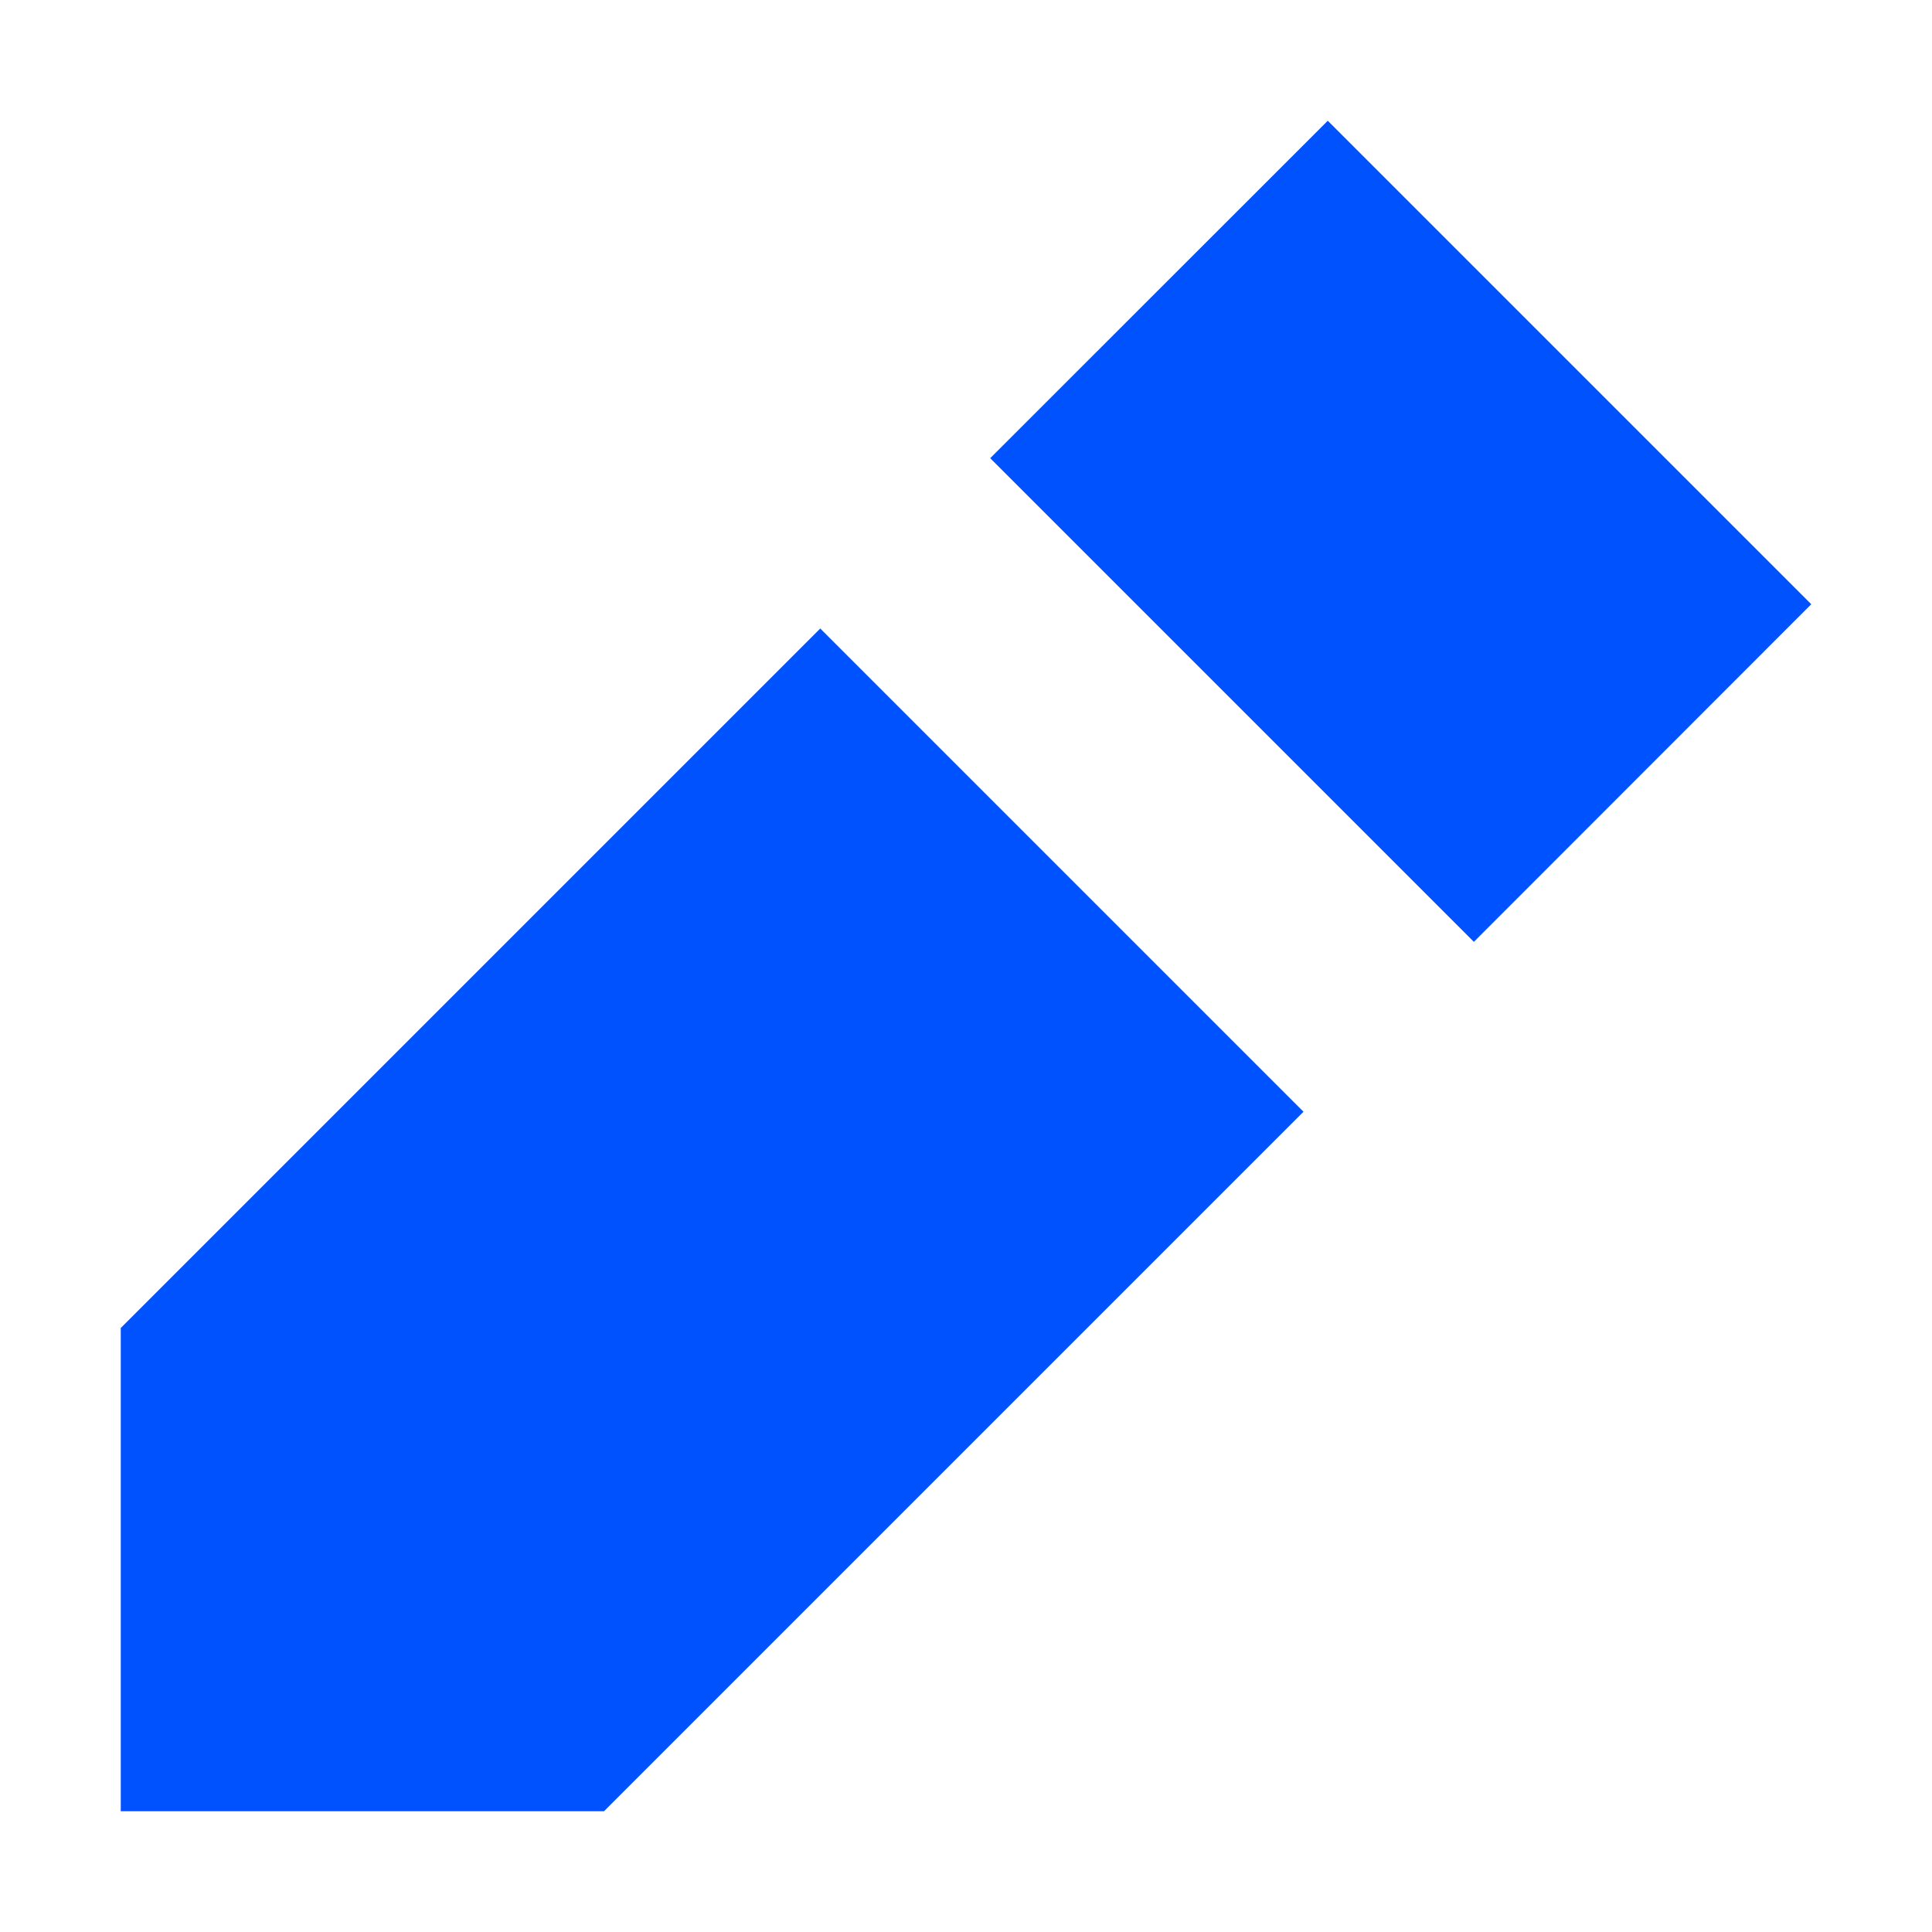
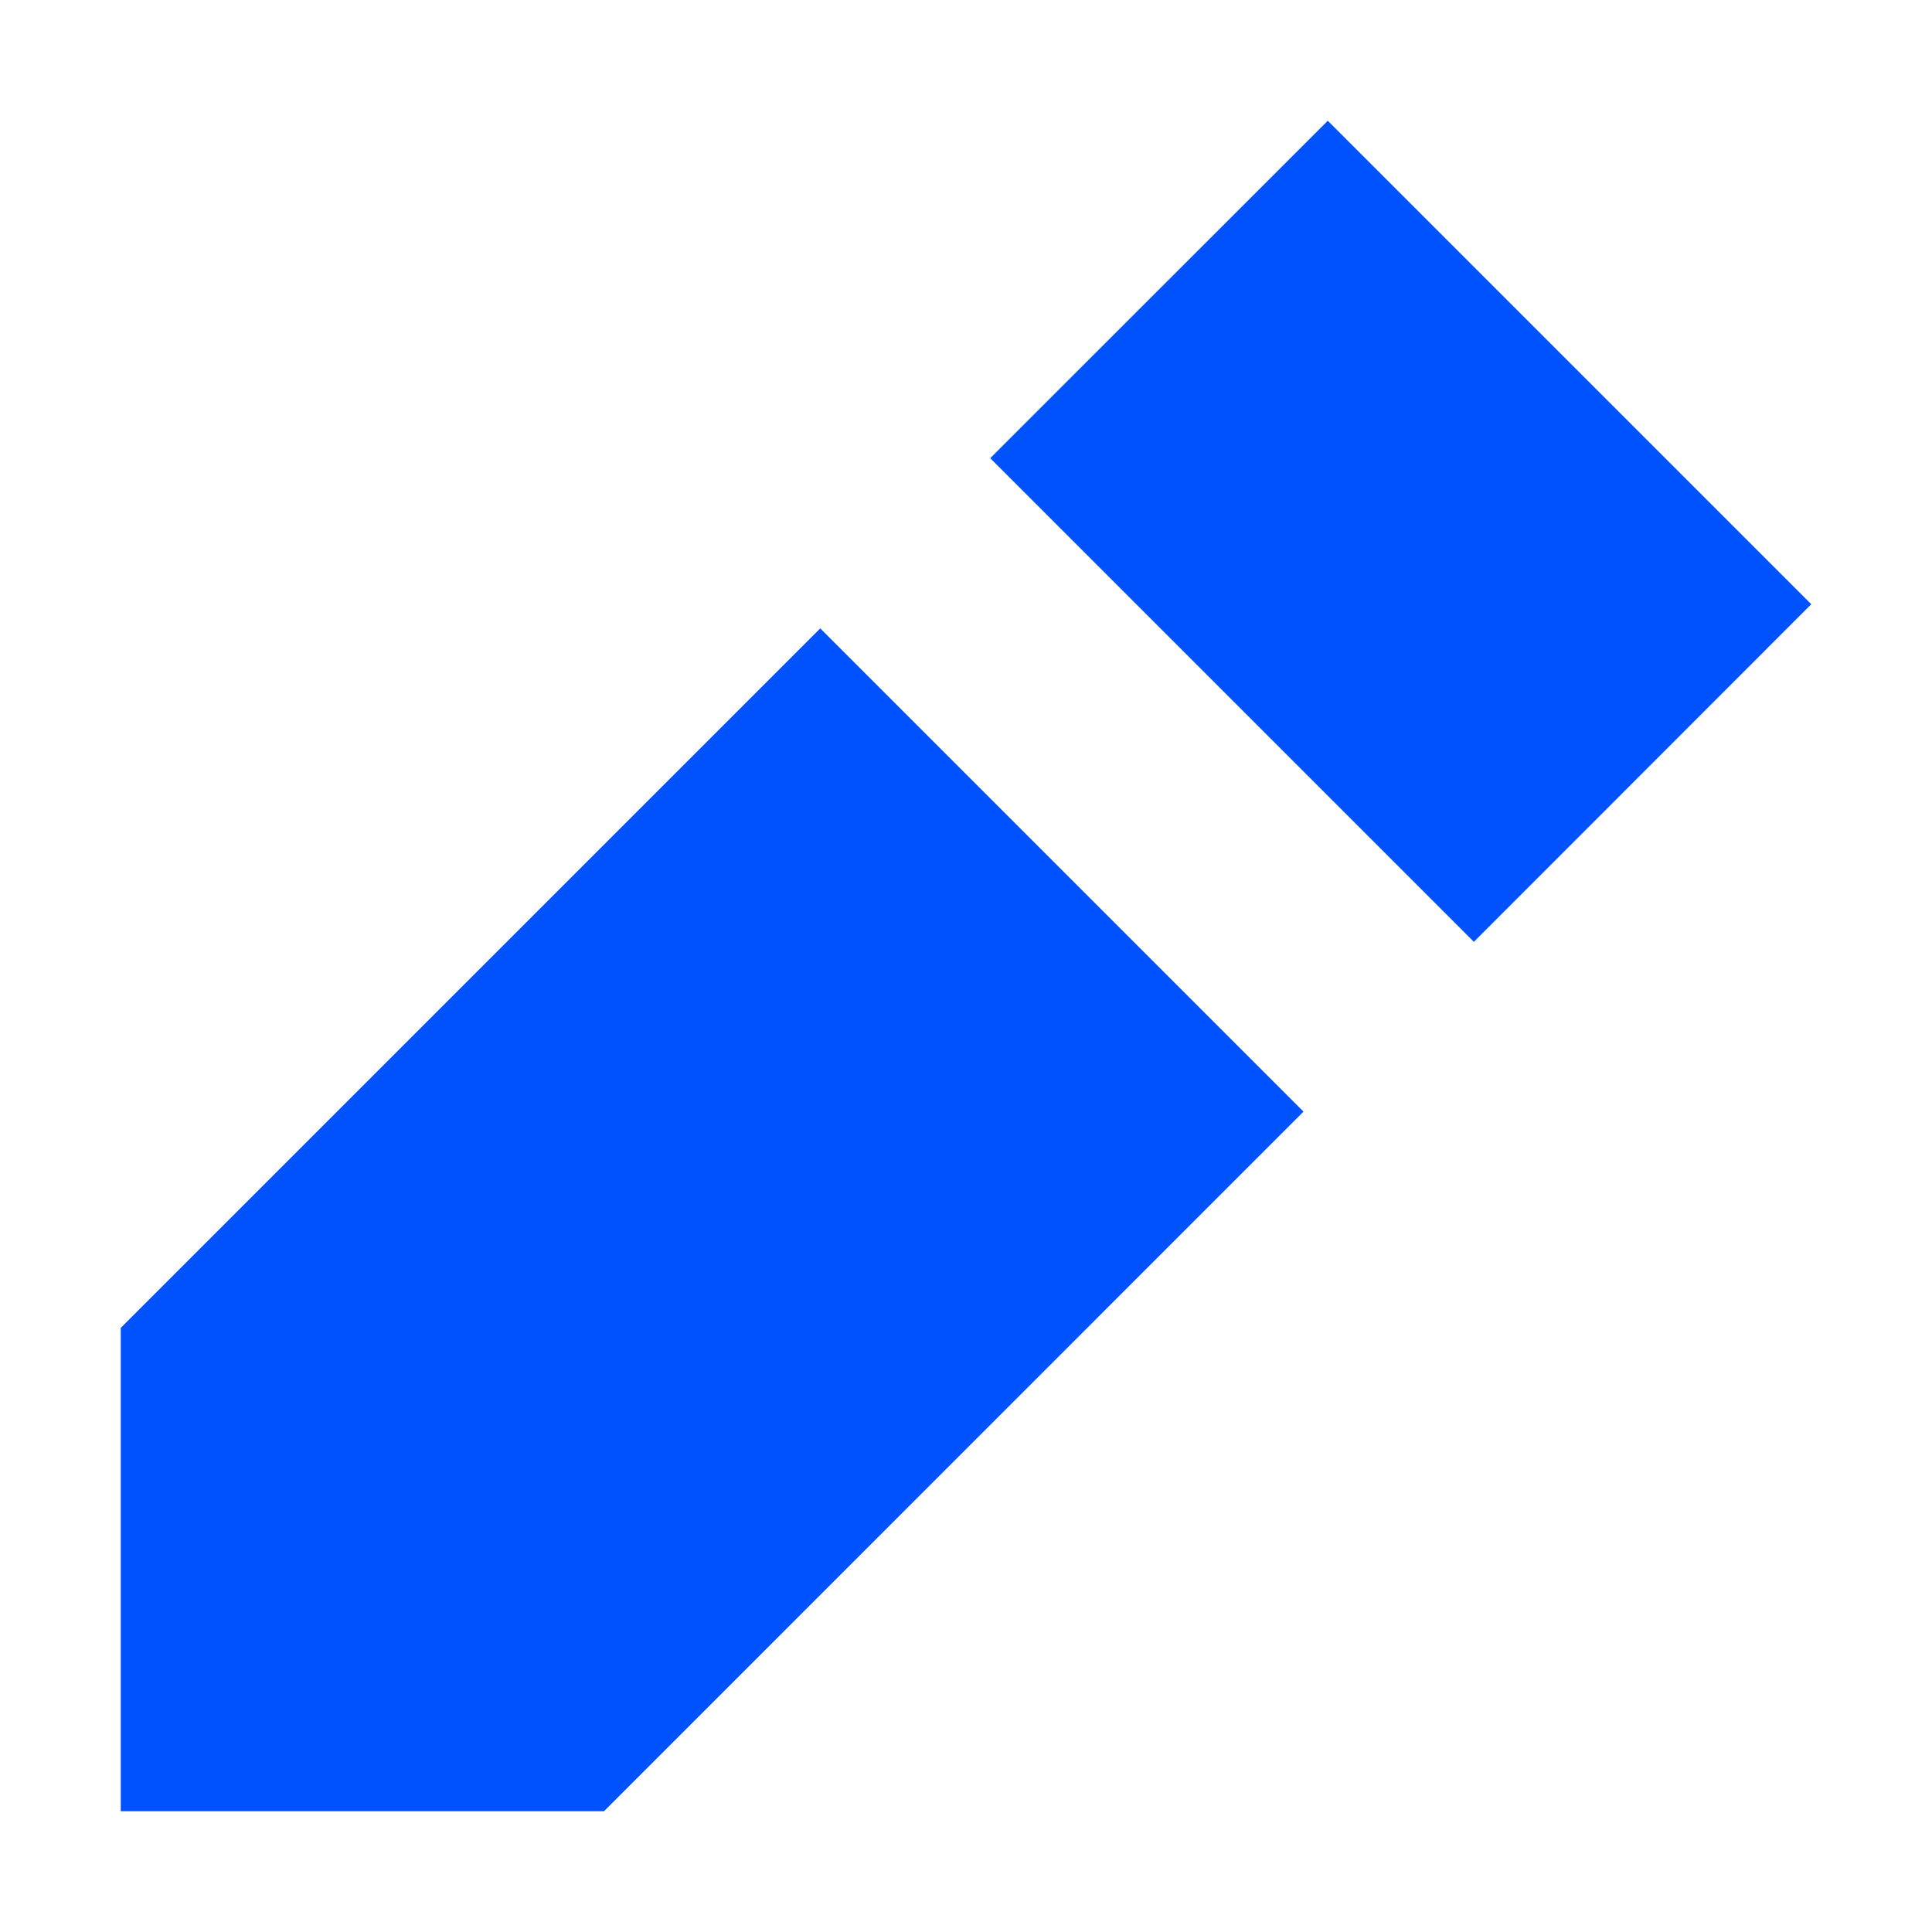
<svg xmlns="http://www.w3.org/2000/svg" fill="none" viewBox="0 0 16 16">
-   <path fill="#0052FF" fill-rule="evenodd" d="M8.201 3.794 10.996 1 15 5.004 12.206 7.8 8.2 3.794ZM1 15v-4.002l5.793-5.793 4.002 4.002L5.002 15H1Z" clip-rule="evenodd" />
+   <path fill="#0052FF" d="M8.201 3.794 10.996 1 15 5.004 12.206 7.8 8.2 3.794ZM1 14.999v-4.002l5.793-5.793 4.002 4.002L5.002 15H1Z" />
</svg>
